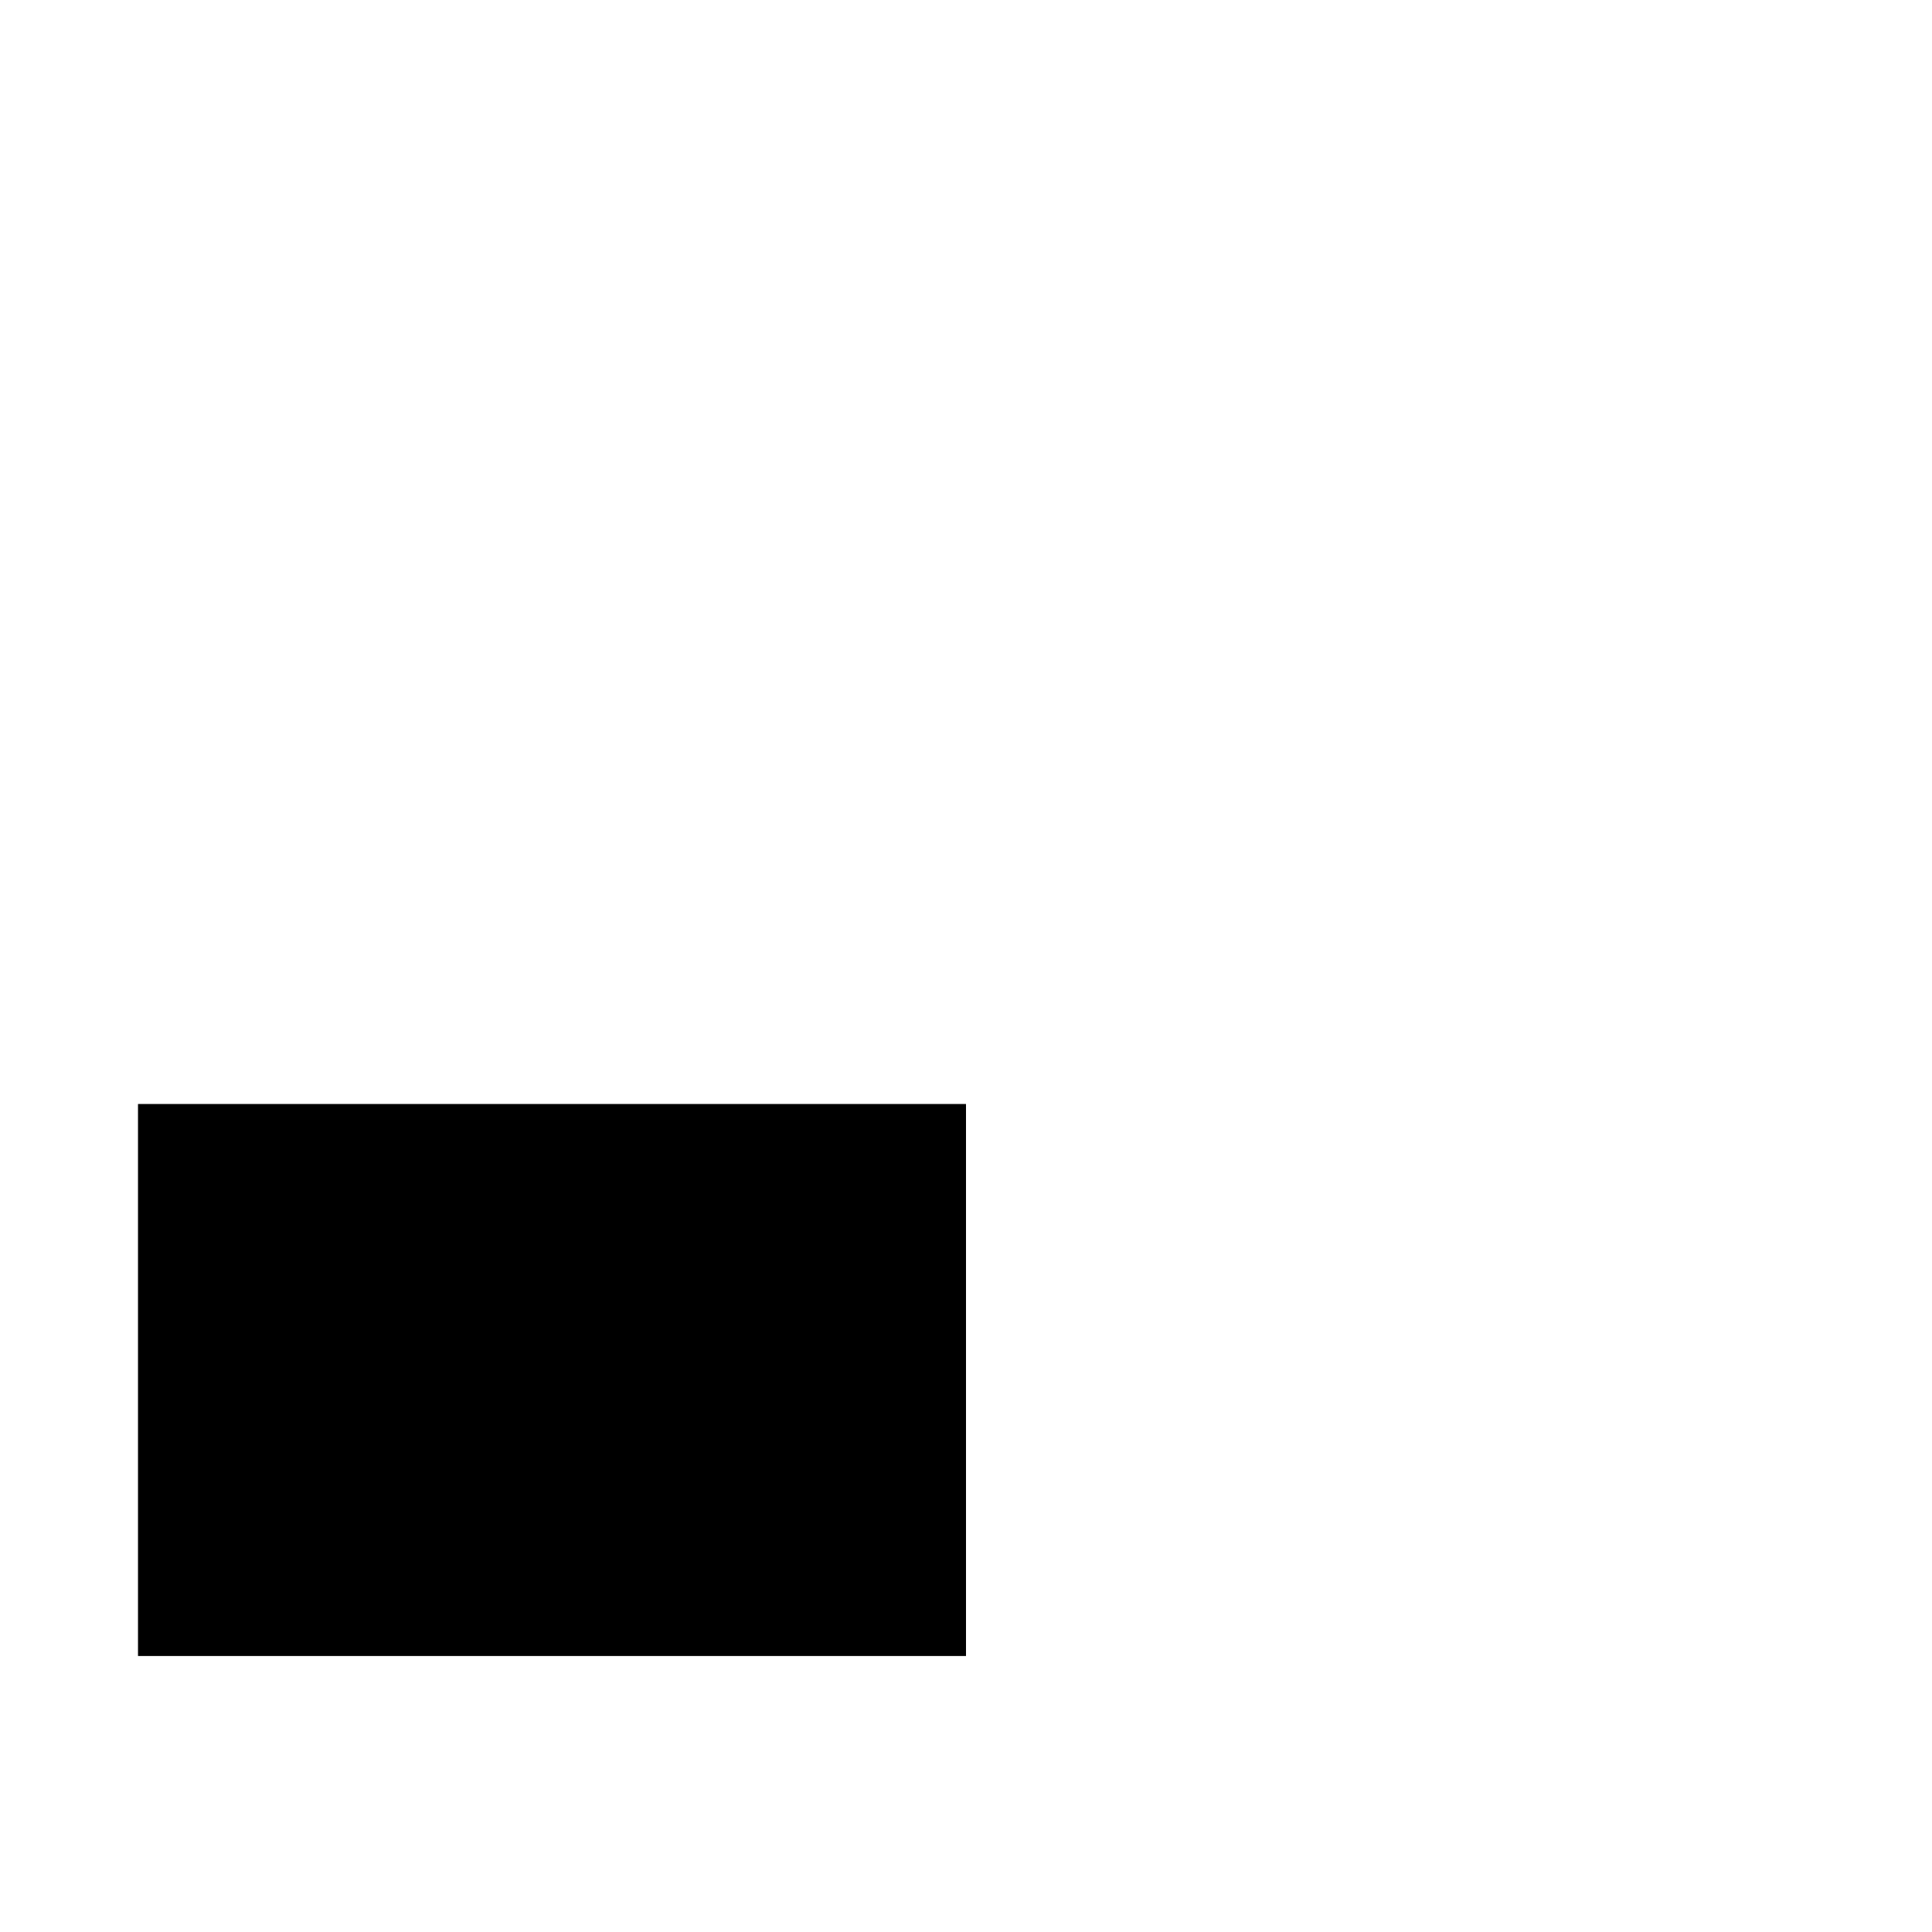
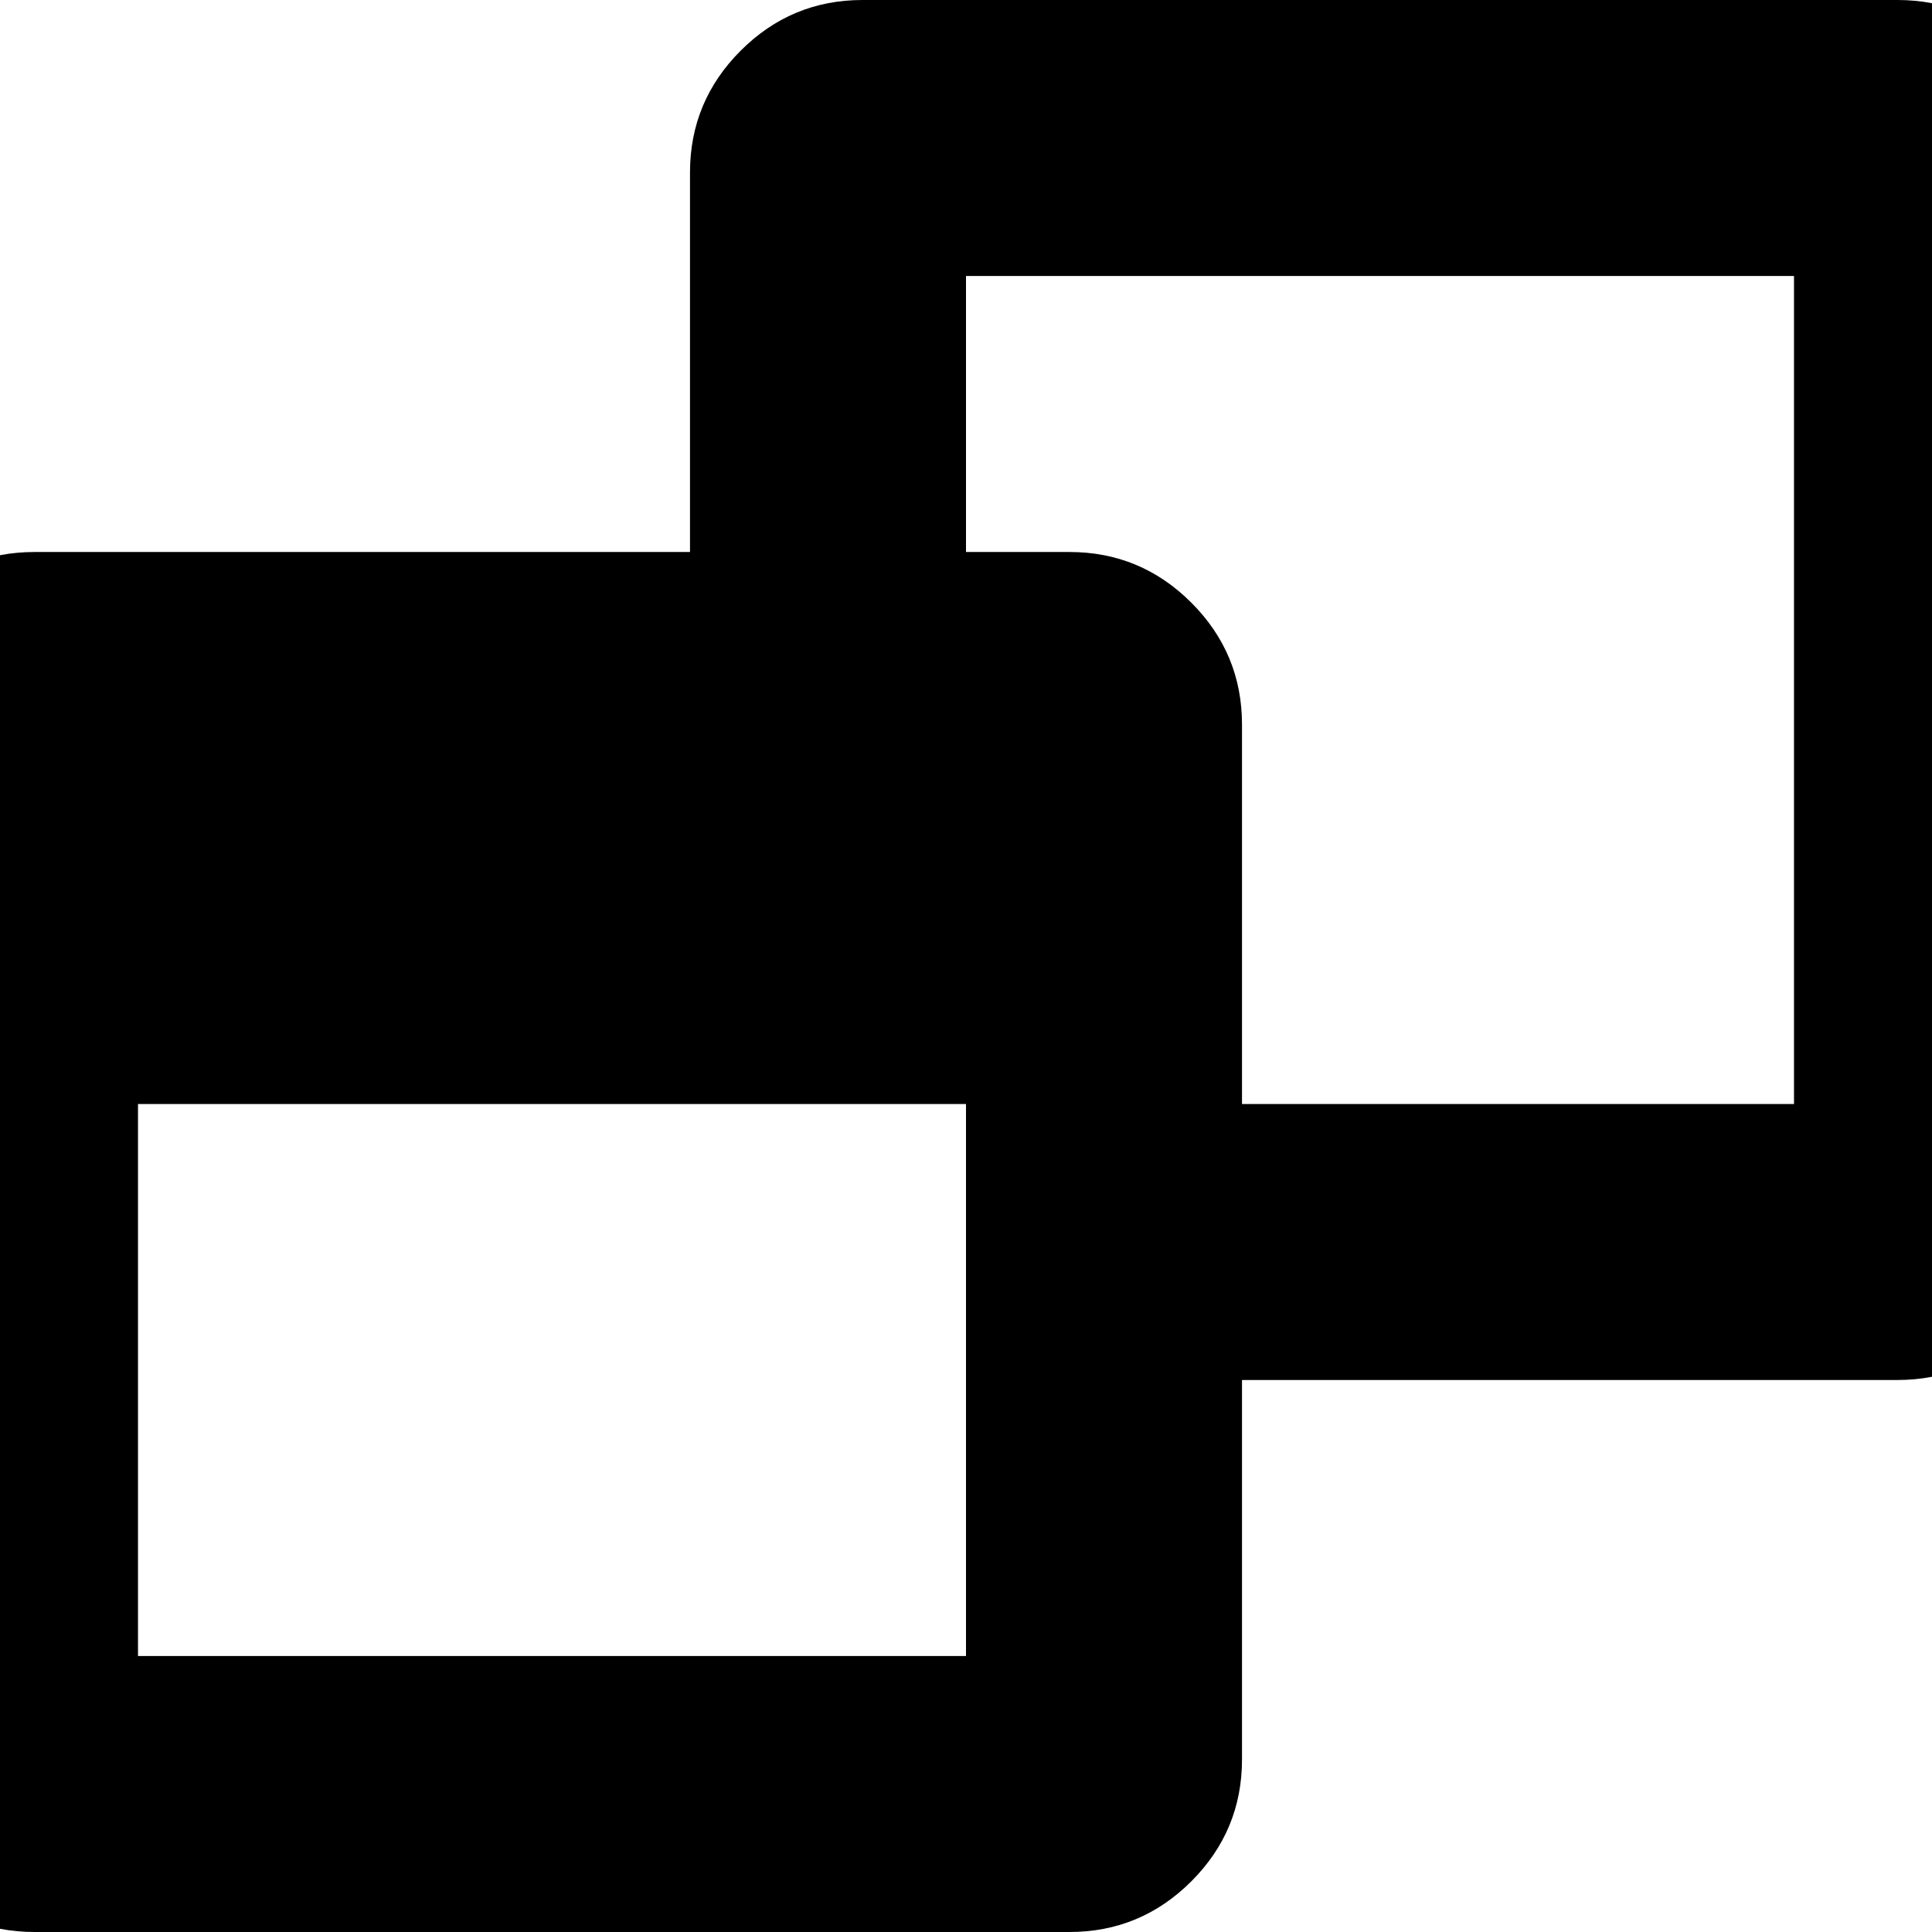
- <svg xmlns="http://www.w3.org/2000/svg" x="0px" y="0px" viewBox="596 -596 1792 1792" style="enable-background:new 596 -596 1792 1792;" xml:space="preserve">
-   <path d="M724,428h768v512H724V428z M1748,76c0-441.7-47-113s-69-47-113-47h-96v-256h768v768h-512V76z M2469-549  c-31.3-31.3-69-47-113-47h-960c-44,0-81.7,15.7-113,47c-31.3,31.3-47,69-47,113v352H628c-44,0-81.7,15.7-113,47s-47,69-47,113v960  c0,44,15.7,81.7,47,113s69,47,113,47h960c44,0,81.7-15.7,113-47s47-69,47-113V684h608c44,0,81.7-15.7,113-47c31.3-31.3,47-69,47-113  v-960C2516-480,2500.3-517.7,2469-549z" />
+ <svg xmlns="http://www.w3.org/2000/svg" x="0px" y="0px" viewBox="596 -596 1792 1792" style="enable-background:new 596 -596 1792 1792;">
+   <path d="M724,428h768v512H724V428z M1748,76c0-44-15.7-81.7-47-113s-69-47-113-47h-96v-256h768v768h-512V76z M2469-549  c-31.3-31.3-69-47-113-47h-960c-44,0-81.7,15.7-113,47c-31.3,31.3-47,69-47,113v352H628c-44,0-81.7,15.7-113,47s-47,69-47,113v960  c0,44,15.7,81.7,47,113s69,47,113,47h960c44,0,81.7-15.7,113-47s47-69,47-113V684h608c44,0,81.7-15.7,113-47c31.3-31.3,47-69,47-113  v-960C2516-480,2500.3-517.7,2469-549z" />
</svg>
